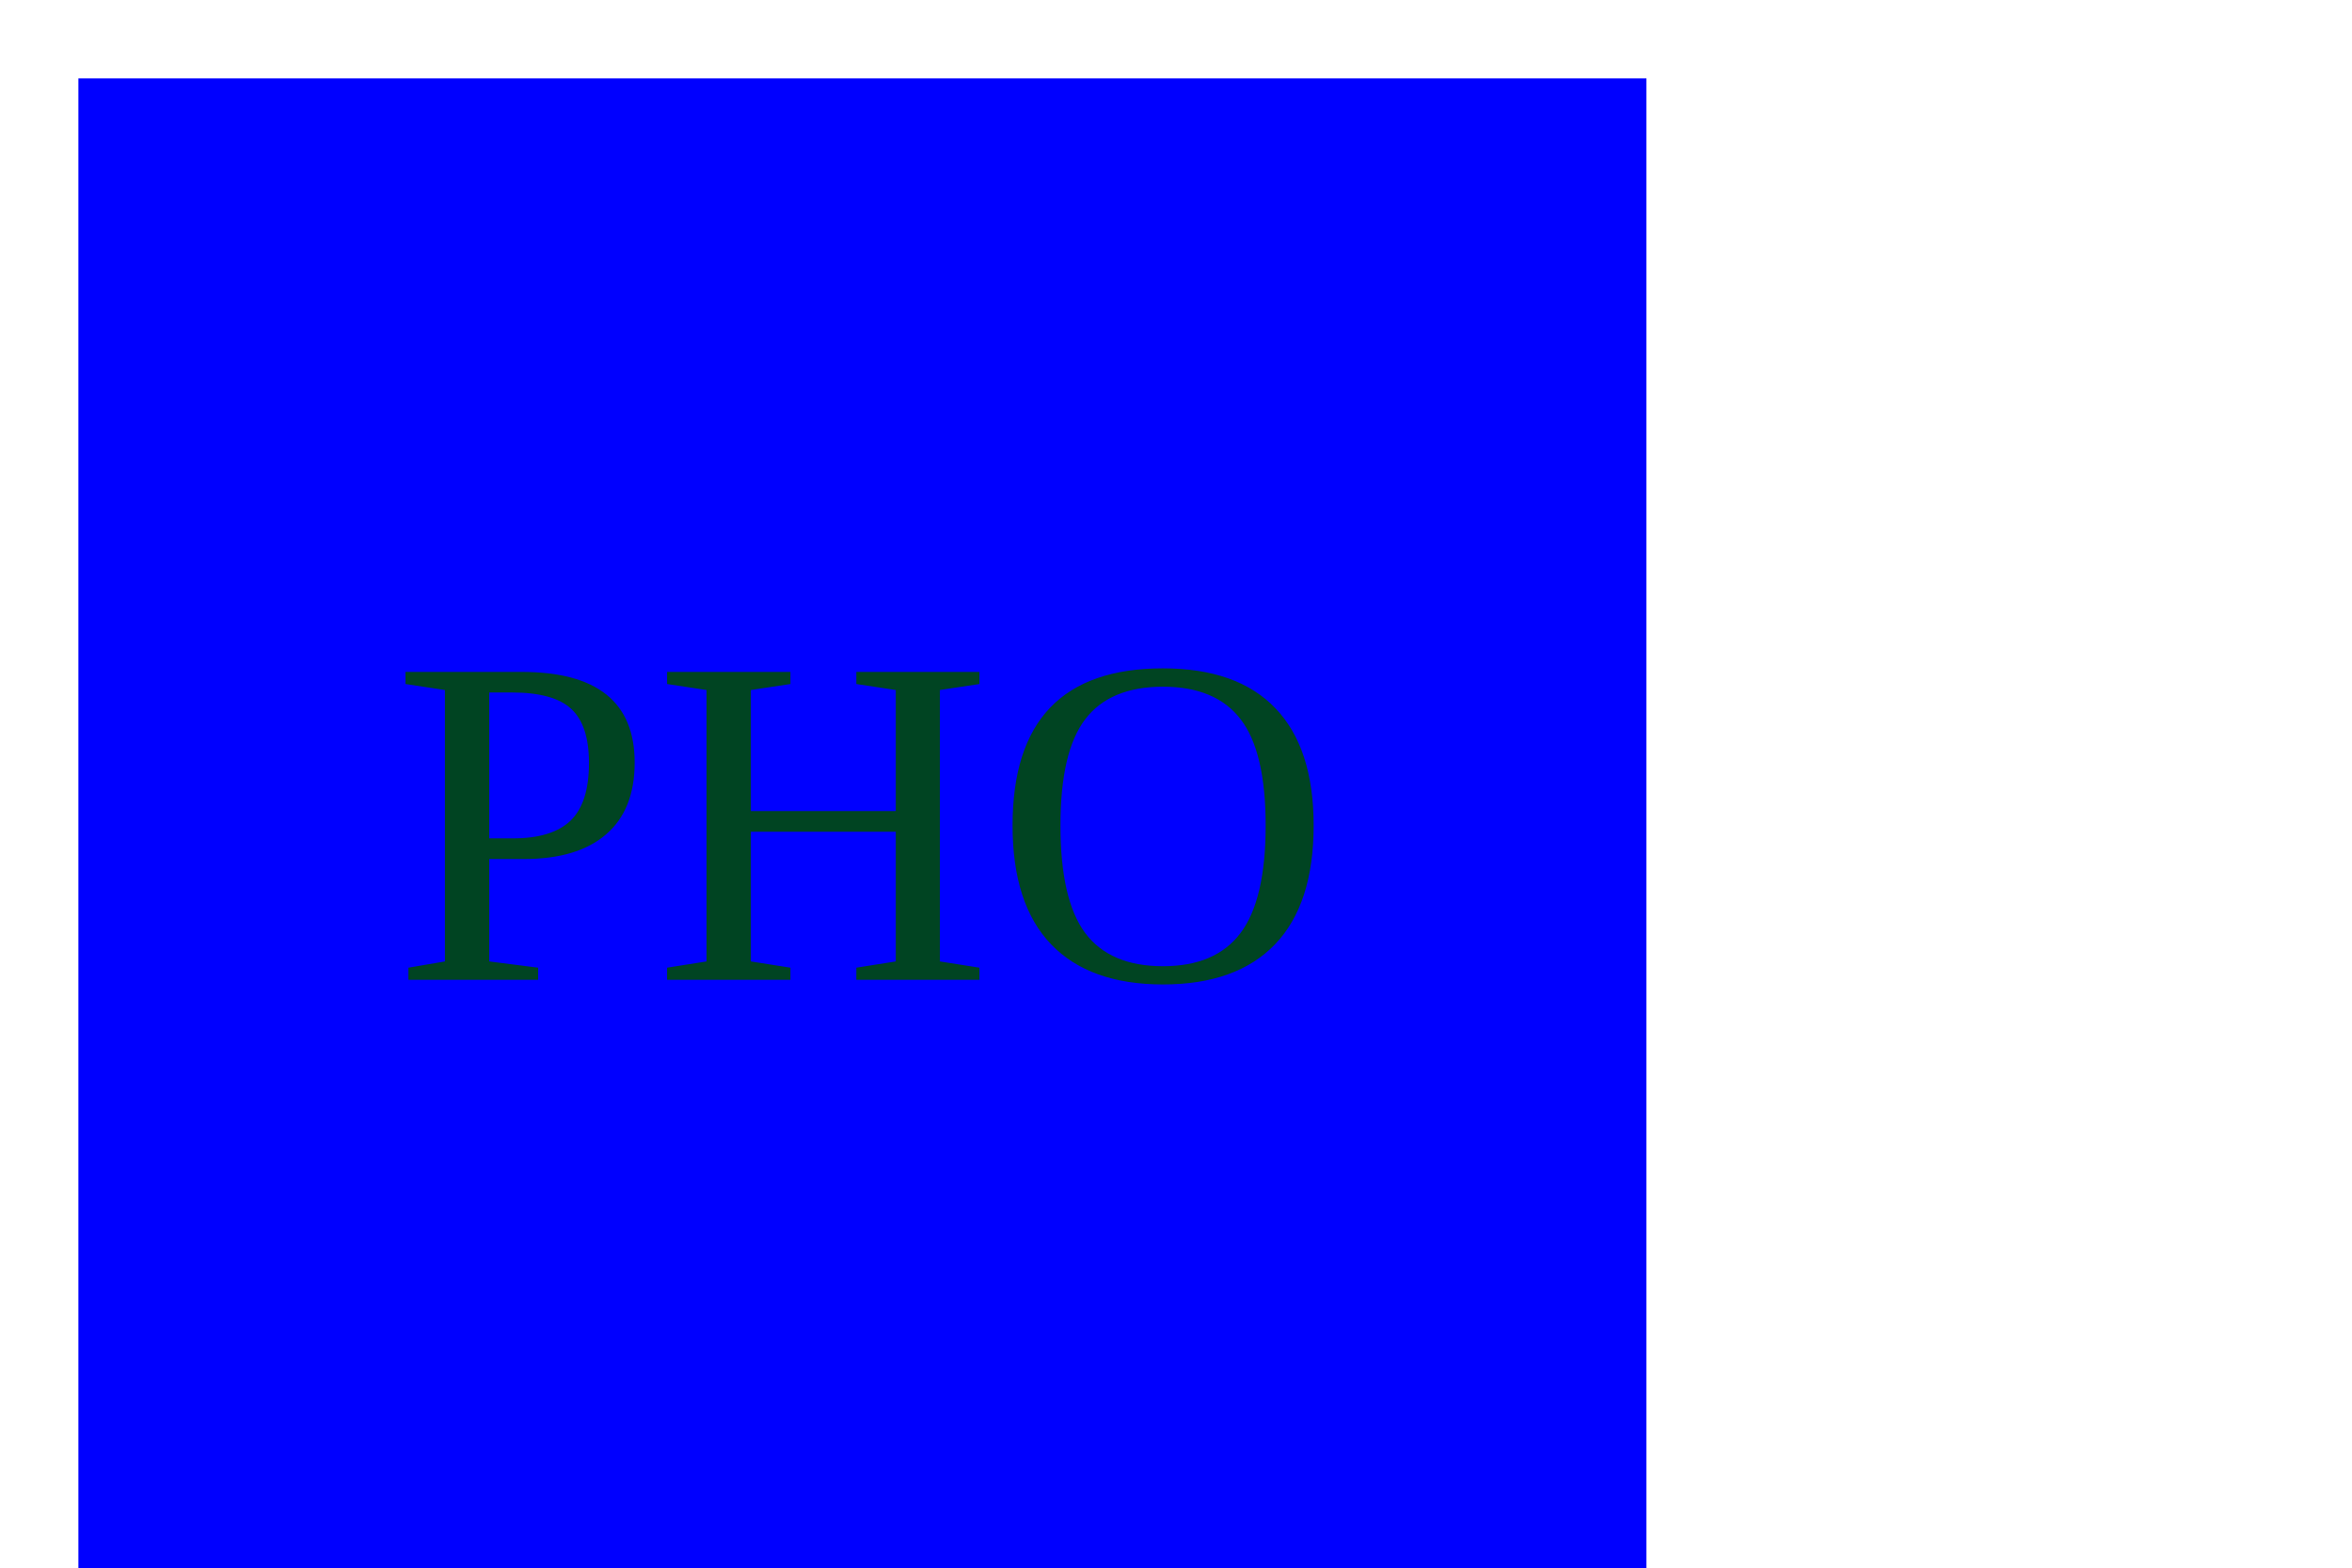
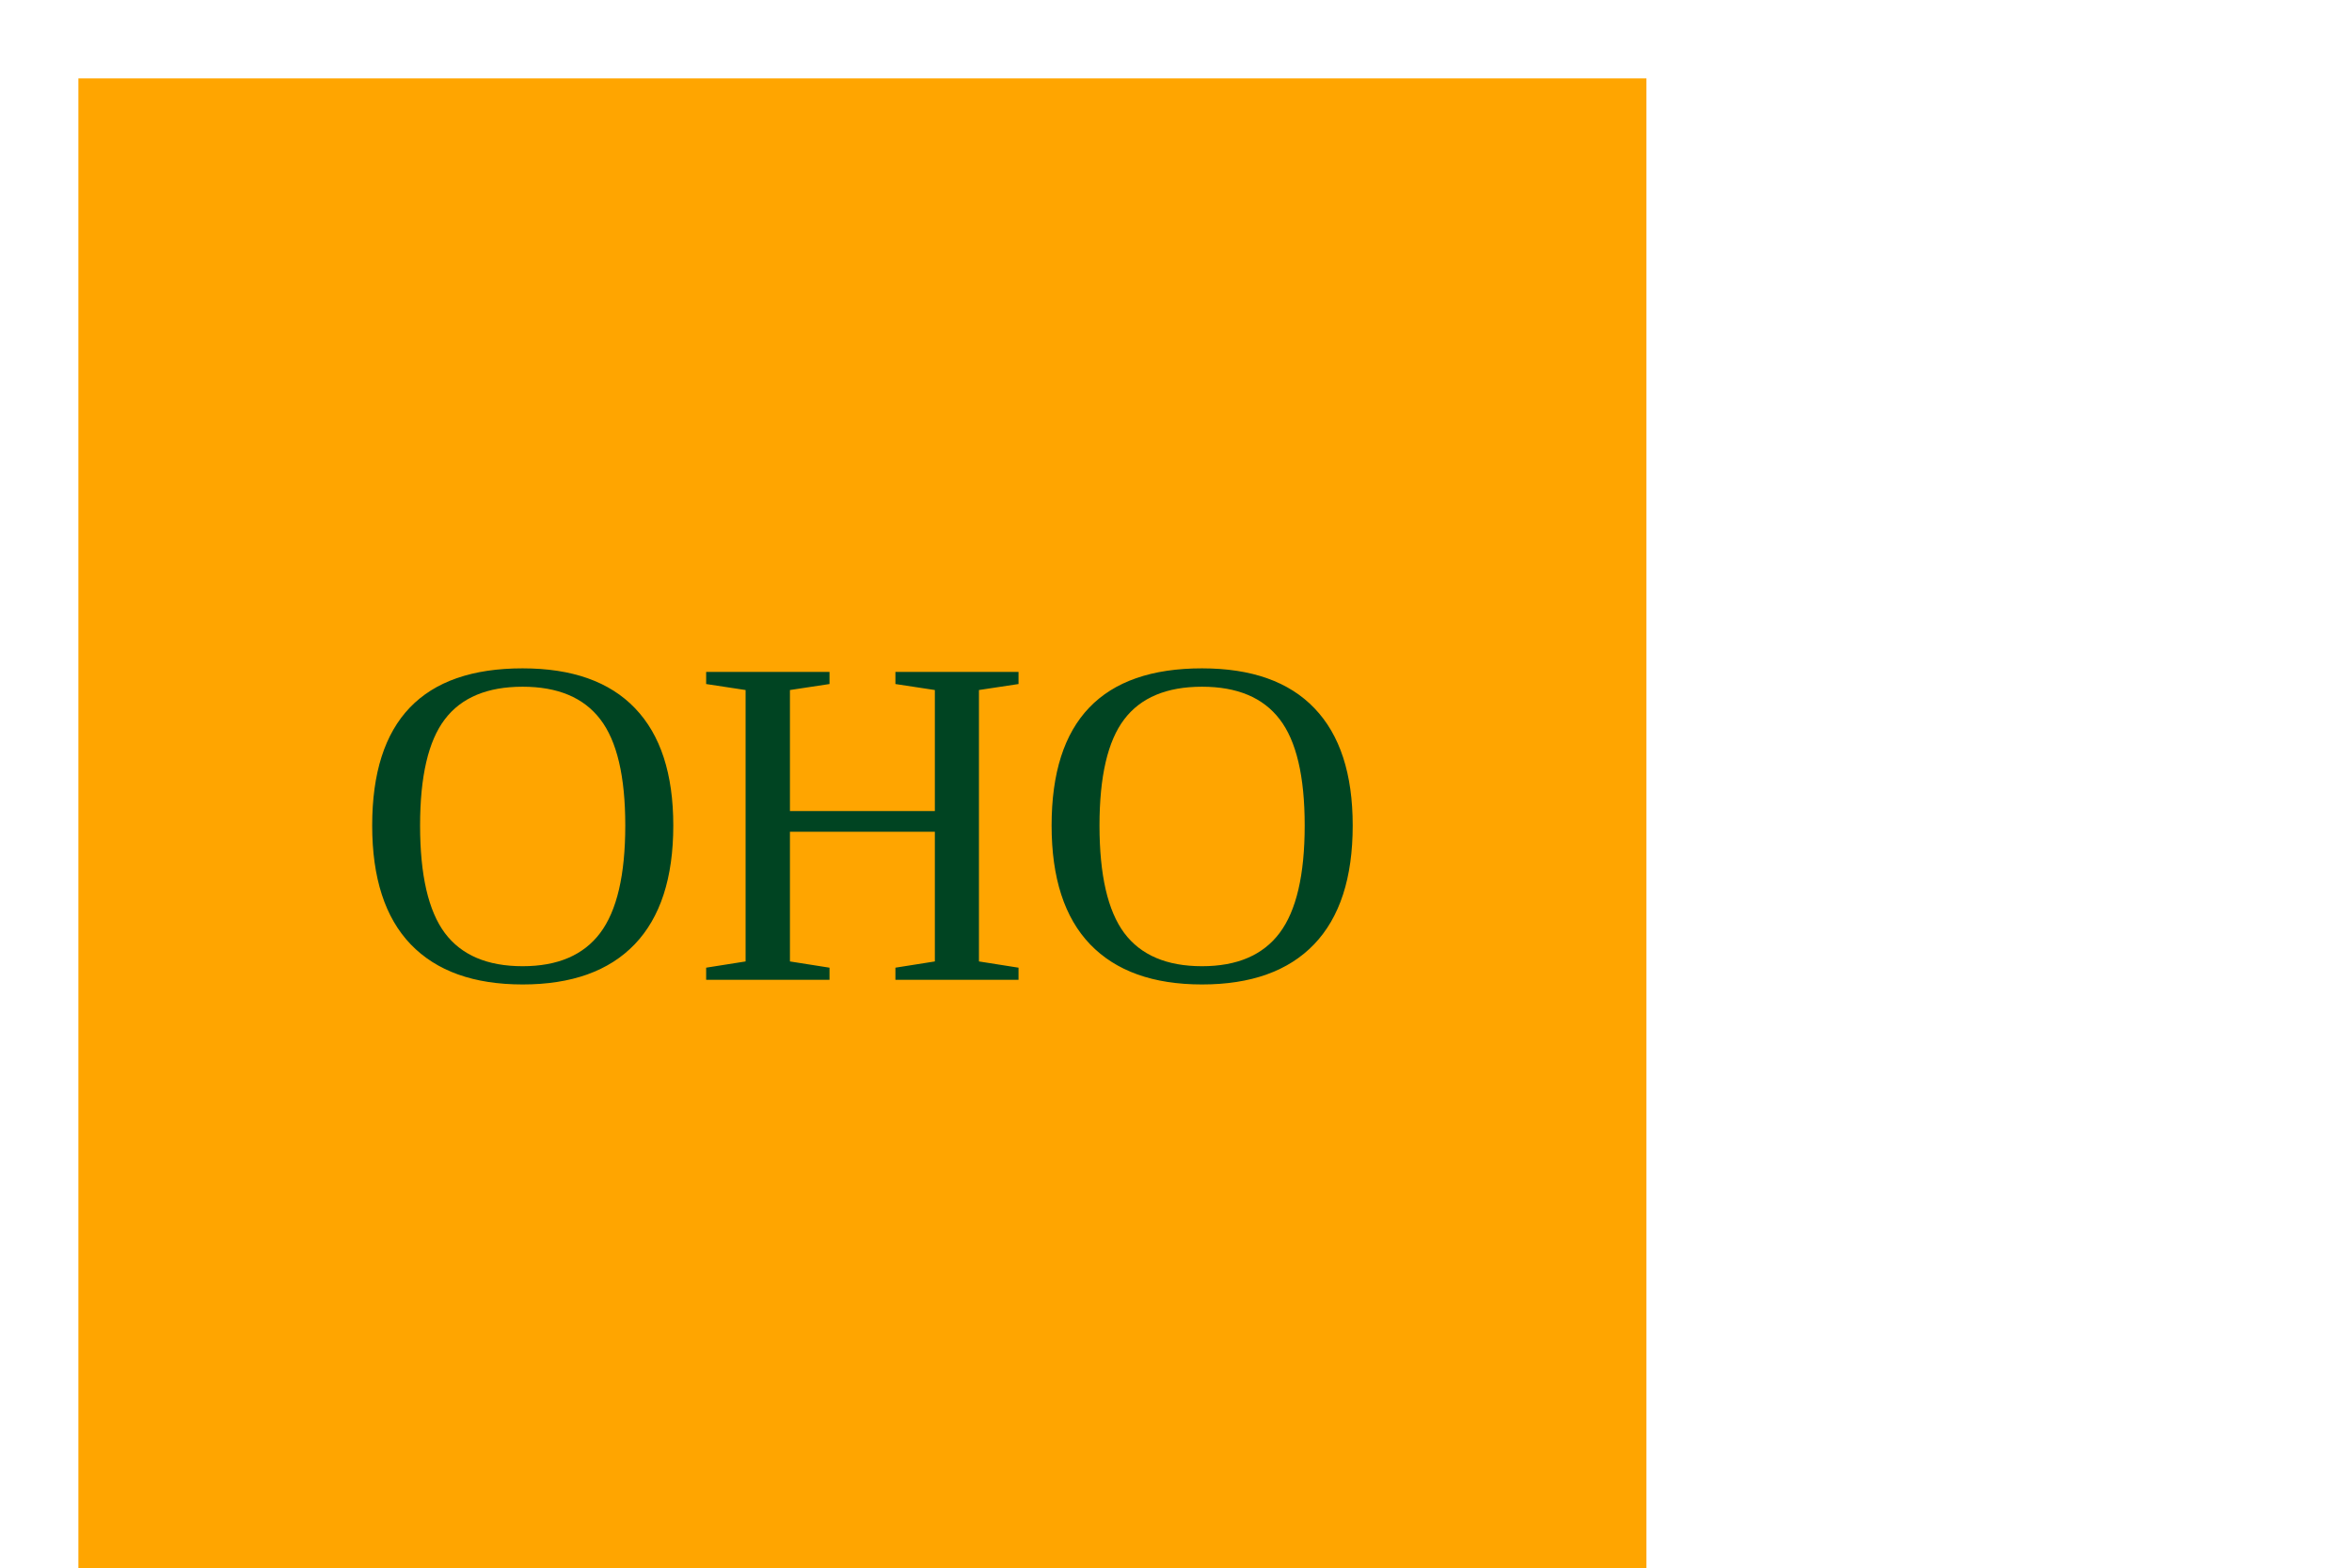
<svg xmlns="http://www.w3.org/2000/svg" version="1.1" width="300" height="200">
-   <rect x="10" y="10" width="200" height="300" fill="Blue" stroke-width="5" />
+   <rect x="10" y="10" width="200" height="300" fill="orange" stroke-width="5" />
  <text x="110" y="125" font-size="60" text-anchor="middle" fill="#042">
-     PHO</text>
+     OHO</text>
</svg>
